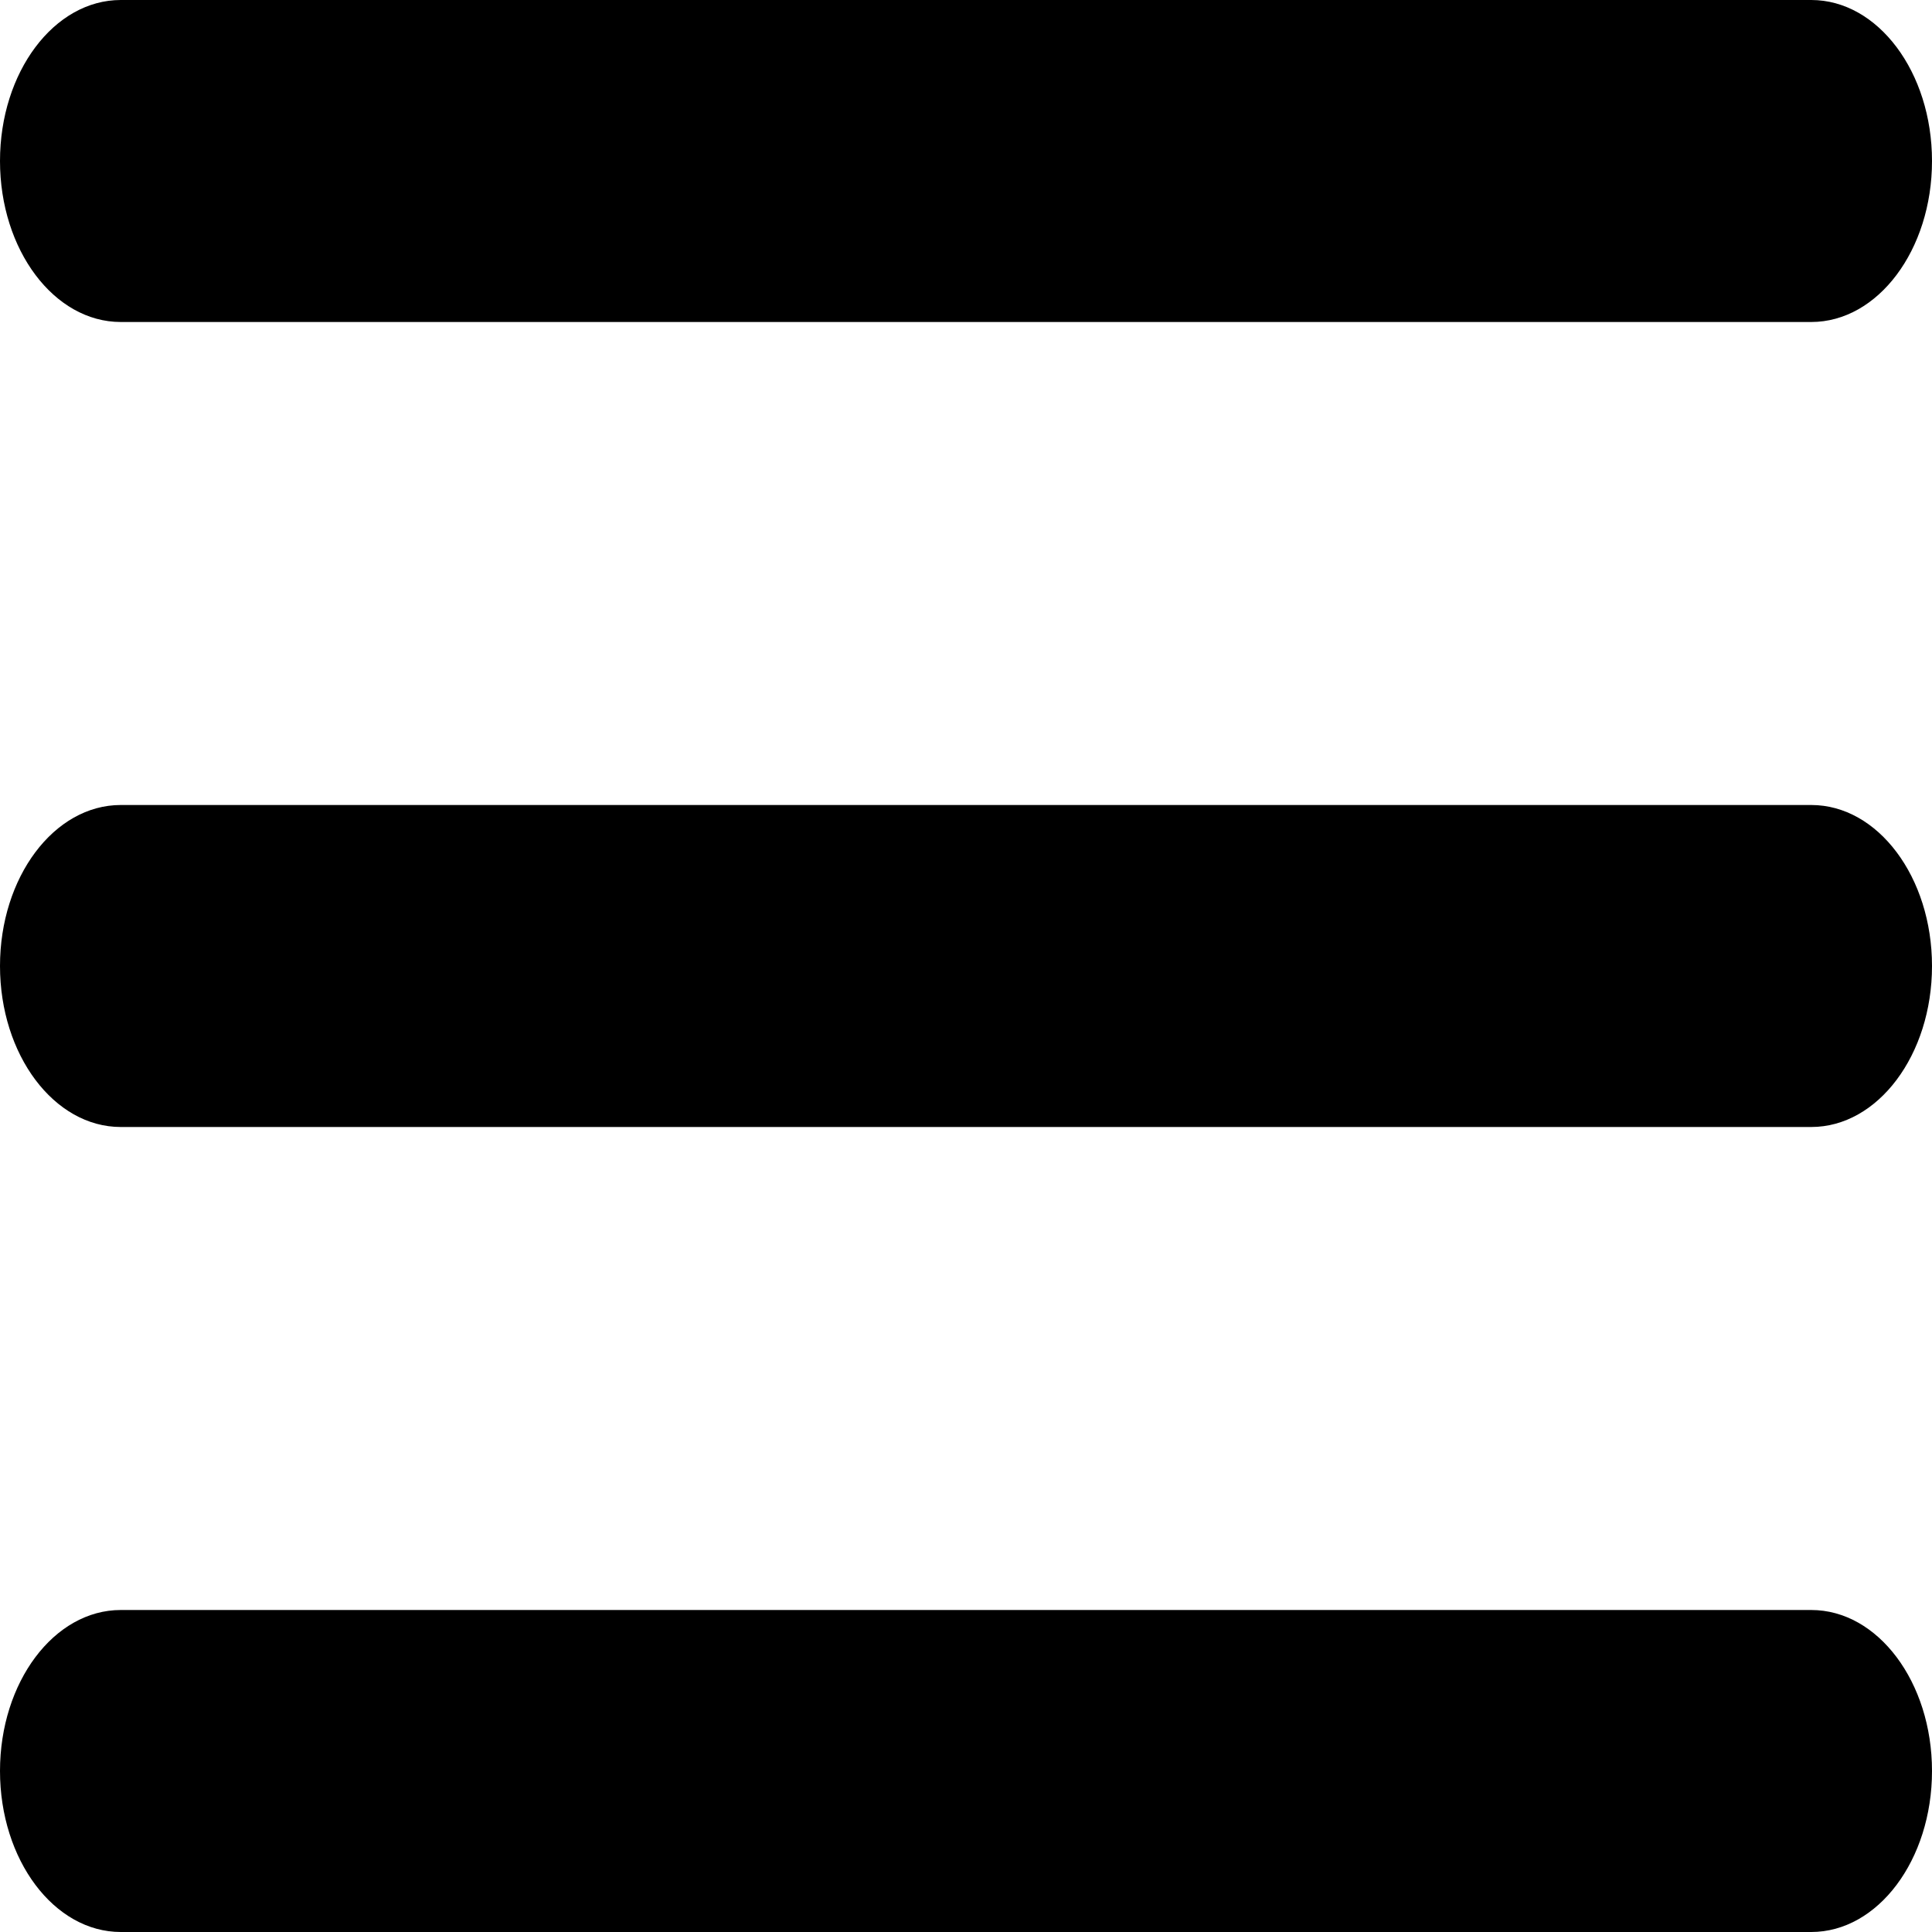
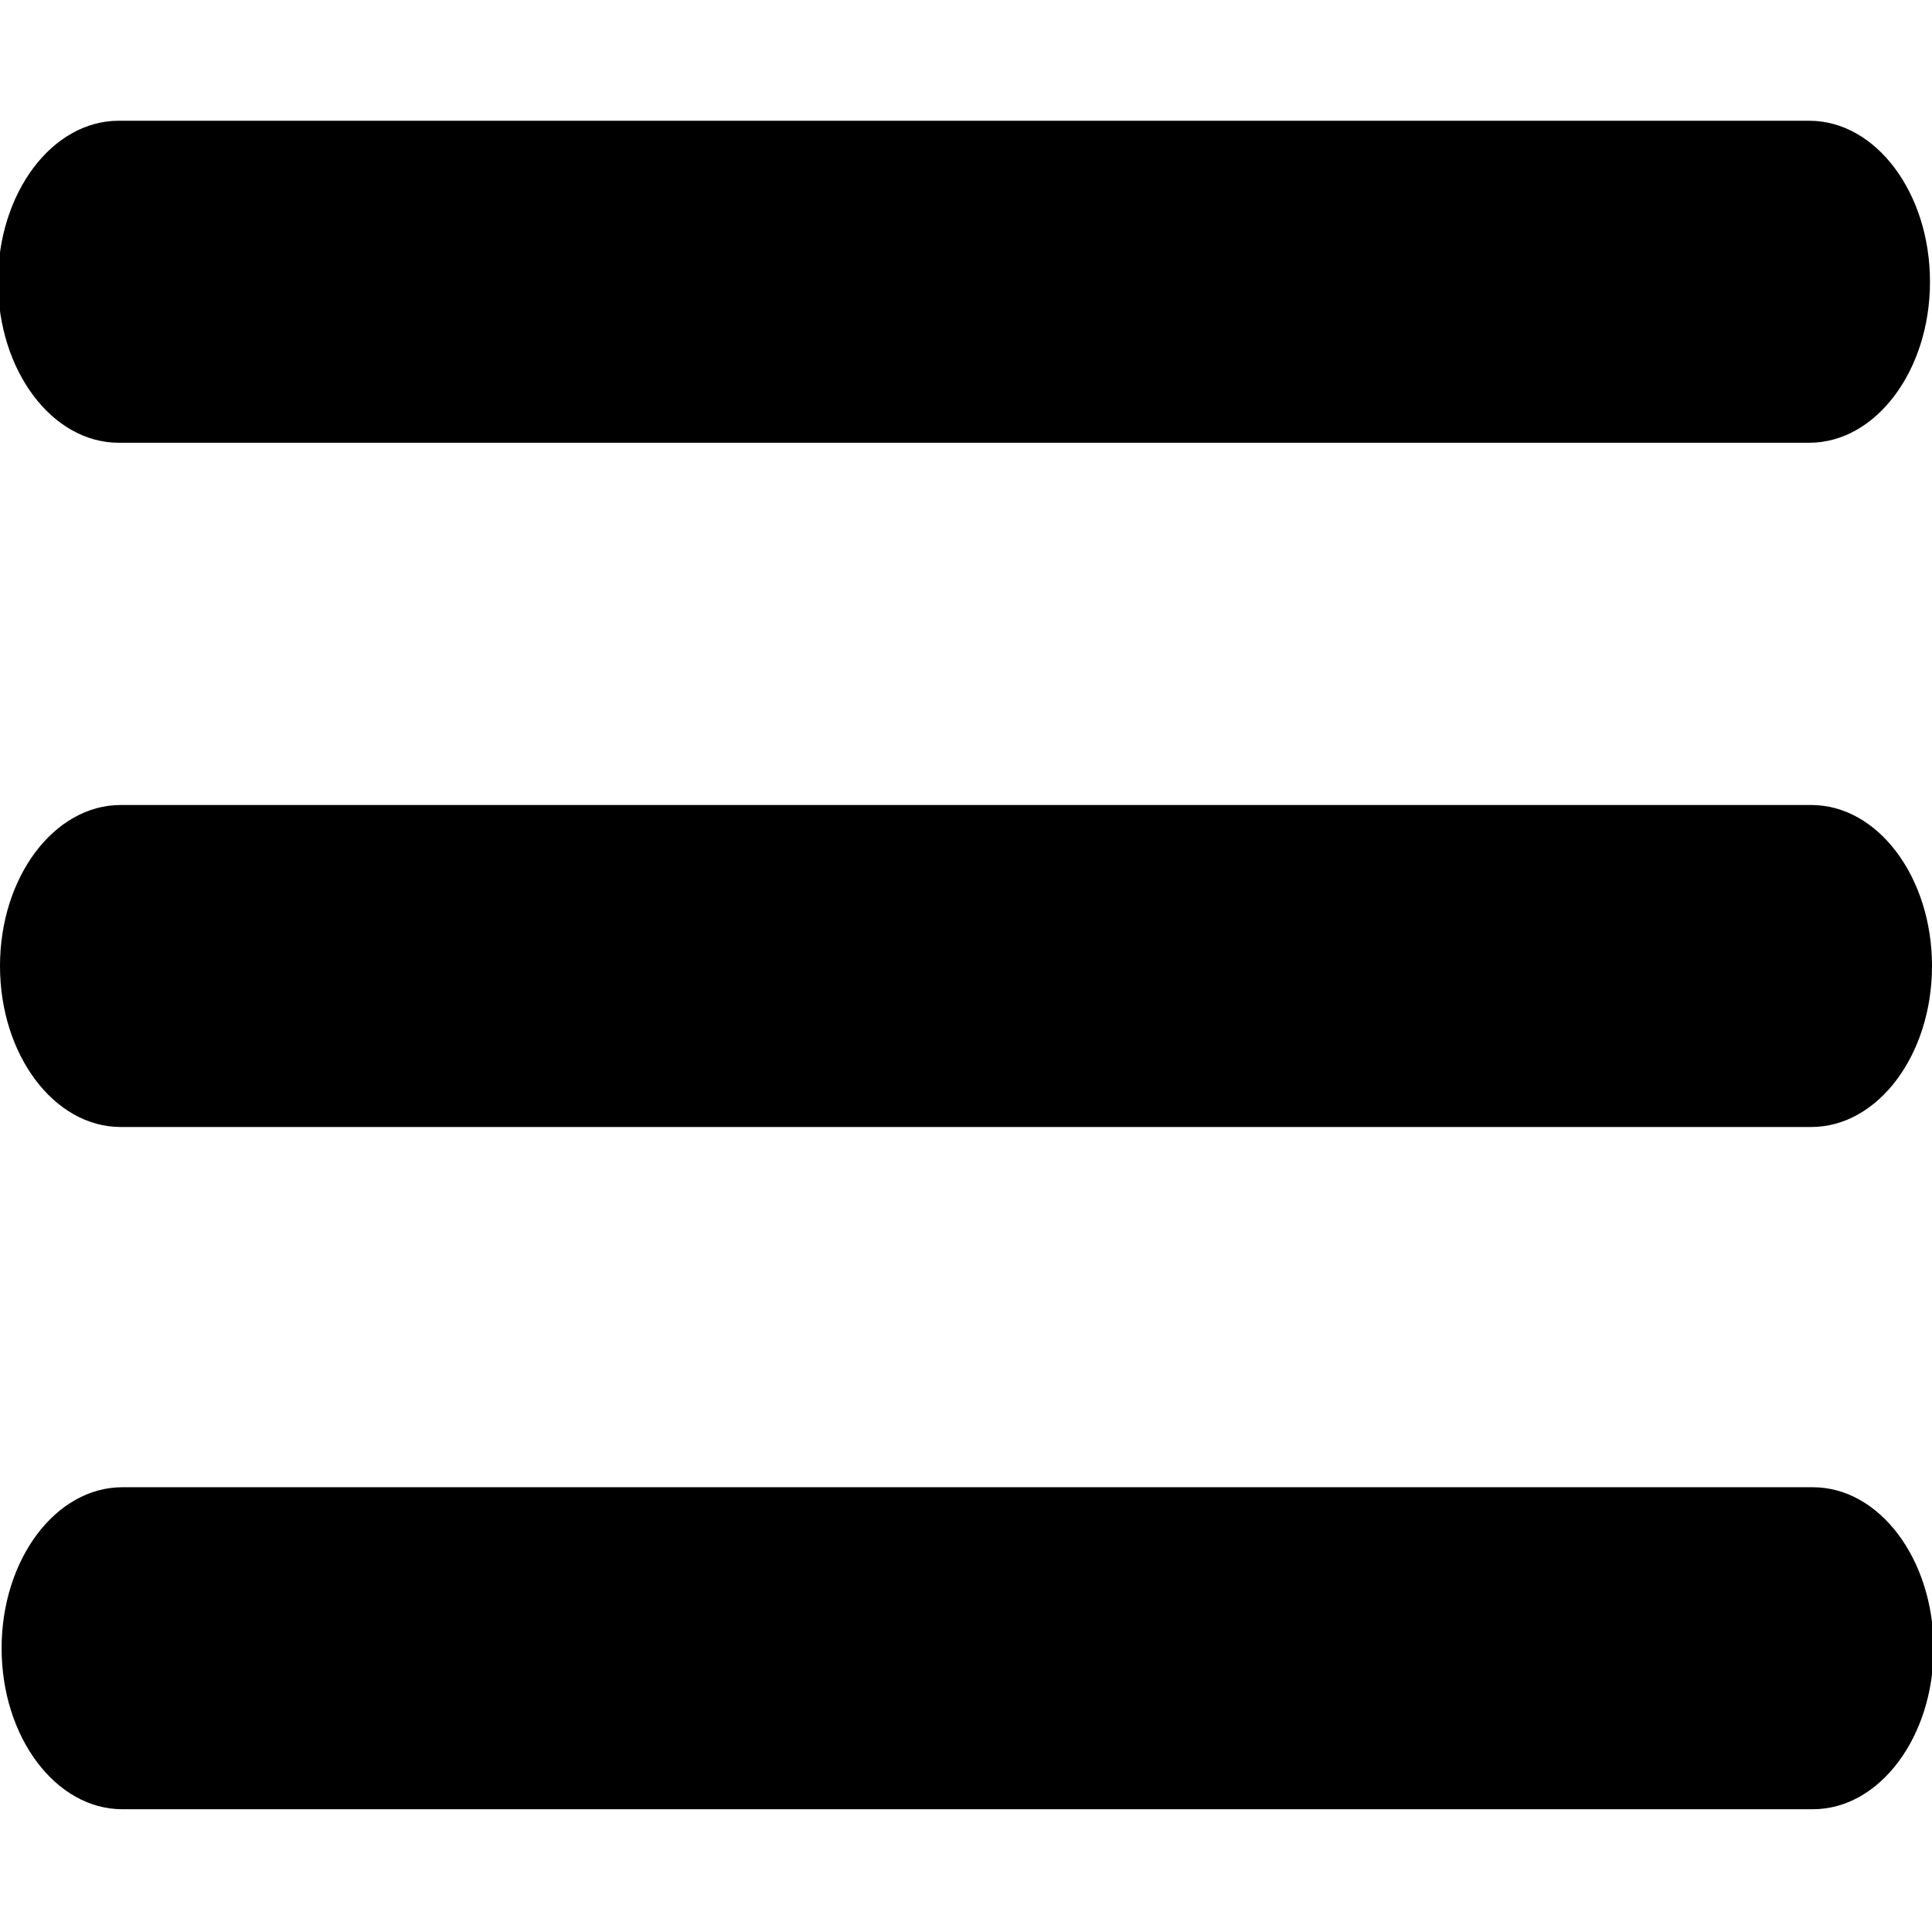
<svg xmlns="http://www.w3.org/2000/svg" version="1.1" width="48" height="48" viewBox="0 0 48 48" xml:space="preserve">
  <defs>
</defs>
-   <g transform="matrix(1 0 0 1 53.97 74.97)" id="tdLFLKdvFAXjw3IcCKueE">
-     <path style="stroke: rgb(63,10,125); stroke-width: 0; stroke-dasharray: none; stroke-linecap: butt; stroke-dashoffset: 0; stroke-linejoin: miter; stroke-miterlimit: 4; fill: rgb(0,0,0); fill-rule: nonzero; opacity: 1;" vector-effect="non-scaling-stroke" transform=" translate(-24, -3)" d="M 3 6 C 1.344 6 0 4.656 0 3 C 0 1.344 1.344 0 3 0 L 45 0 C 46.656 0 48 1.344 48 3 C 48 4.656 46.656 6 45 6 z" stroke-linecap="round" />
-   </g>
-   <g transform="matrix(1 0 0 1 63.97 84.97)" id="O2xVP_H6GQlqAOzL5As52">
-     <path style="stroke: rgb(63,10,125); stroke-width: 0; stroke-dasharray: none; stroke-linecap: butt; stroke-dashoffset: 0; stroke-linejoin: miter; stroke-miterlimit: 4; fill: rgb(0,0,0); fill-rule: nonzero; opacity: 1;" vector-effect="non-scaling-stroke" transform=" translate(-24, -3)" d="M 3 6 C 1.344 6 0 4.656 0 3 C 0 1.344 1.344 0 3 0 L 45 0 C 46.656 0 48 1.344 48 3 C 48 4.656 46.656 6 45 6 z" stroke-linecap="round" />
-   </g>
-   <g transform="matrix(1 0 0 1 24 24)" id="Ls1C1Rfe5uoT2gcRNxQmC">
+   <g transform="matrix(1 0 0 1 43.96 45.48)" id="SA_G3a8w0tYPqJjT2C8GN">
    <g style="" vector-effect="non-scaling-stroke">
-       <g transform="matrix(1 0 0 1 0 -20)" id="xWCshTdVPqUIuKb5OH4qn">
+       <g transform="matrix(1 0 0 1 10.01 29.48)" id="tdLFLKdvFAXjw3IcCKueE">
+         <path style="stroke: rgb(63,10,125); stroke-width: 0; stroke-dasharray: none; stroke-linecap: butt; stroke-dashoffset: 0; stroke-linejoin: miter; stroke-miterlimit: 4; fill: rgb(0,0,0); fill-rule: nonzero; opacity: 1;" vector-effect="non-scaling-stroke" transform=" translate(-24, -3)" d="M 3 6 C 1.344 6 0 4.656 0 3 C 0 1.344 1.344 0 3 0 L 45 0 C 46.656 0 48 1.344 48 3 C 48 4.656 46.656 6 45 6 z" stroke-linecap="round" />
+       </g>
+       <g transform="matrix(1 0 0 1 20.01 39.48)" id="O2xVP_H6GQlqAOzL5As52">
+         <path style="stroke: rgb(63,10,125); stroke-width: 0; stroke-dasharray: none; stroke-linecap: butt; stroke-dashoffset: 0; stroke-linejoin: miter; stroke-miterlimit: 4; fill: rgb(0,0,0); fill-rule: nonzero; opacity: 1;" vector-effect="non-scaling-stroke" transform=" translate(-24, -3)" d="M 3 6 C 1.344 6 0 4.656 0 3 C 0 1.344 1.344 0 3 0 L 45 0 C 46.656 0 48 1.344 48 3 C 48 4.656 46.656 6 45 6 z" stroke-linecap="round" />
+       </g>
+       <g transform="matrix(1 0 0 1 -20.01 -38.48)" id="xWCshTdVPqUIuKb5OH4qn">
        <path style="stroke: rgb(63,10,125); stroke-width: 0; stroke-dasharray: none; stroke-linecap: butt; stroke-dashoffset: 0; stroke-linejoin: miter; stroke-miterlimit: 4; fill: rgb(0,0,0); fill-rule: nonzero; opacity: 1;" vector-effect="non-scaling-stroke" transform=" translate(-24, -4)" d="M 3 8 C 1.344 8 0 6.208 0 4 C 0 1.792 1.344 0 3 0 L 45 0 C 46.656 0 48 1.792 48 4 C 48 6.208 46.656 8 45 8 z" stroke-linecap="round" />
      </g>
-       <g transform="matrix(1 0 0 1 0 20)" id="dDGgUaS5fetRIJawPfTTv">
+       <g transform="matrix(1 0 0 1 -19.92 -4.53)" id="dDGgUaS5fetRIJawPfTTv">
        <path style="stroke: rgb(63,10,125); stroke-width: 0; stroke-dasharray: none; stroke-linecap: butt; stroke-dashoffset: 0; stroke-linejoin: miter; stroke-miterlimit: 4; fill: rgb(0,0,0); fill-rule: nonzero; opacity: 1;" vector-effect="non-scaling-stroke" transform=" translate(-24, -4)" d="M 3 8 C 1.344 8 0 6.208 0 4 C 0 1.792 1.344 0 3 0 L 45 0 C 46.656 0 48 1.792 48 4 C 48 6.208 46.656 8 45 8 z" stroke-linecap="round" />
      </g>
-       <g transform="matrix(1 0 0 1 0 0)" id="S6x3lsxBCVHPOIcAVL8y6">
+       <g transform="matrix(1 0 0 1 -19.96 -21.48)" id="S6x3lsxBCVHPOIcAVL8y6">
        <path style="stroke: rgb(63,10,125); stroke-width: 0; stroke-dasharray: none; stroke-linecap: butt; stroke-dashoffset: 0; stroke-linejoin: miter; stroke-miterlimit: 4; fill: rgb(0,0,0); fill-rule: nonzero; opacity: 1;" vector-effect="non-scaling-stroke" transform=" translate(-24, -4)" d="M 3 8 C 1.344 8 0 6.208 0 4 C 0 1.792 1.344 0 3 0 L 45 0 C 46.656 0 48 1.792 48 4 C 48 6.208 46.656 8 45 8 z" stroke-linecap="round" />
      </g>
    </g>
  </g>
</svg>
